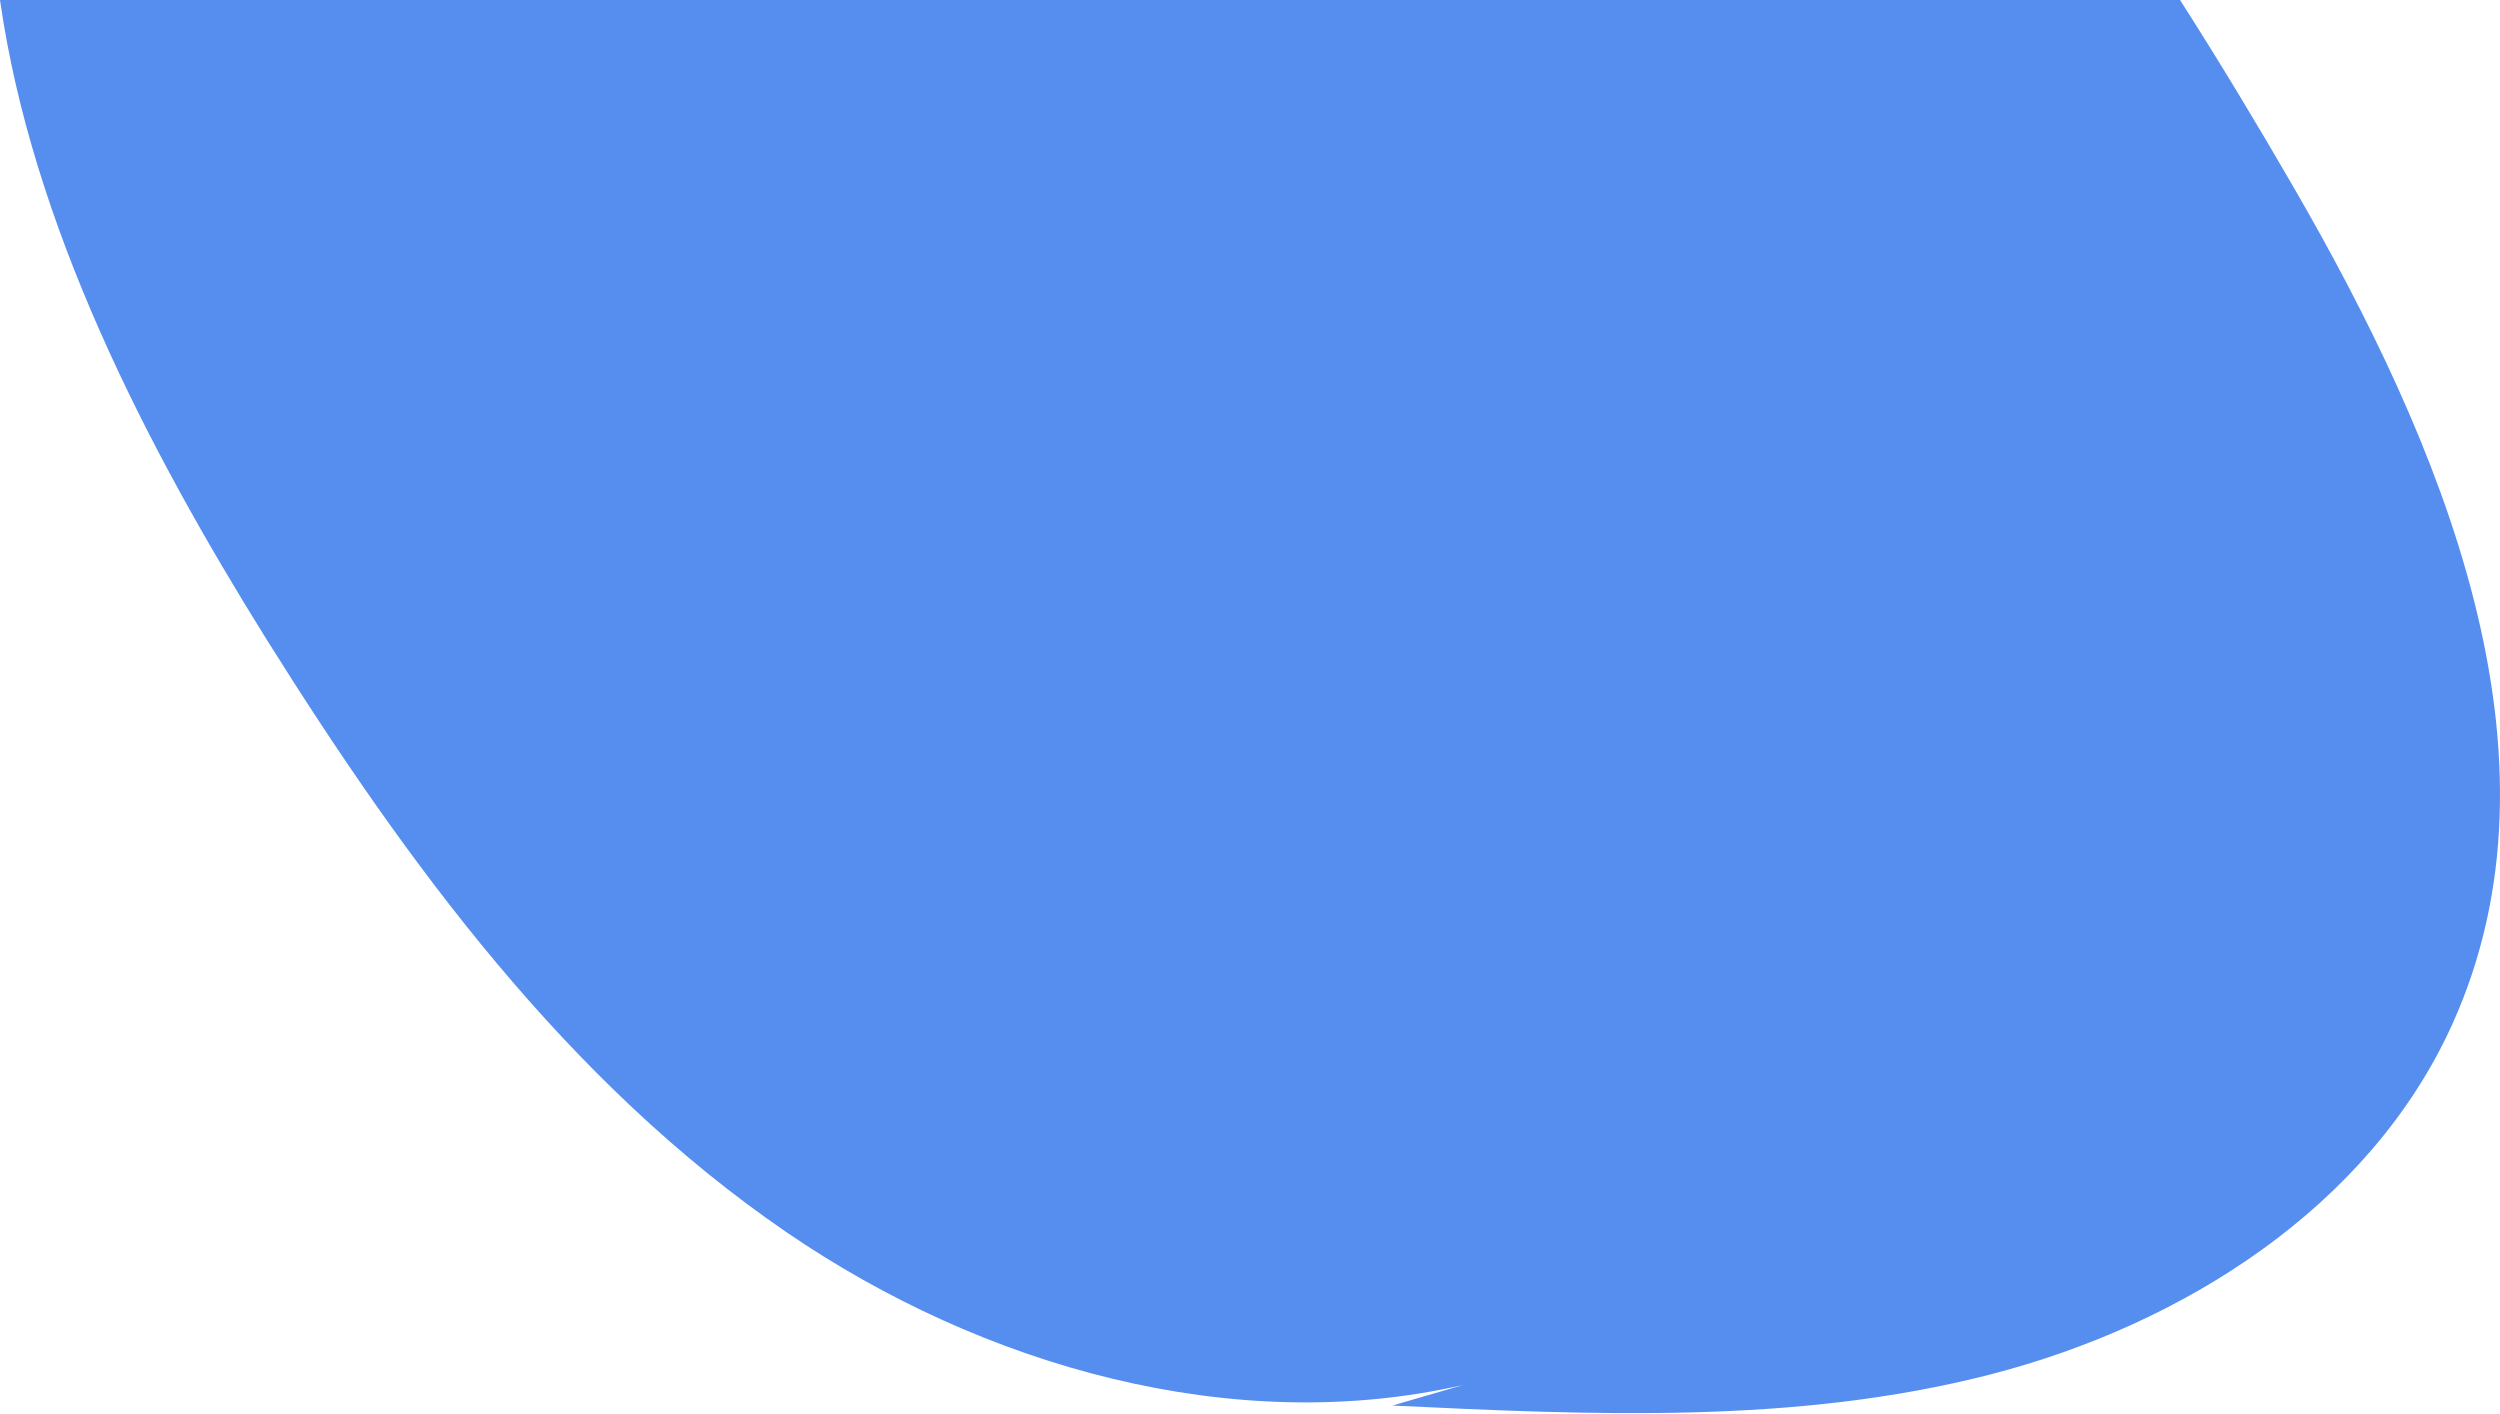
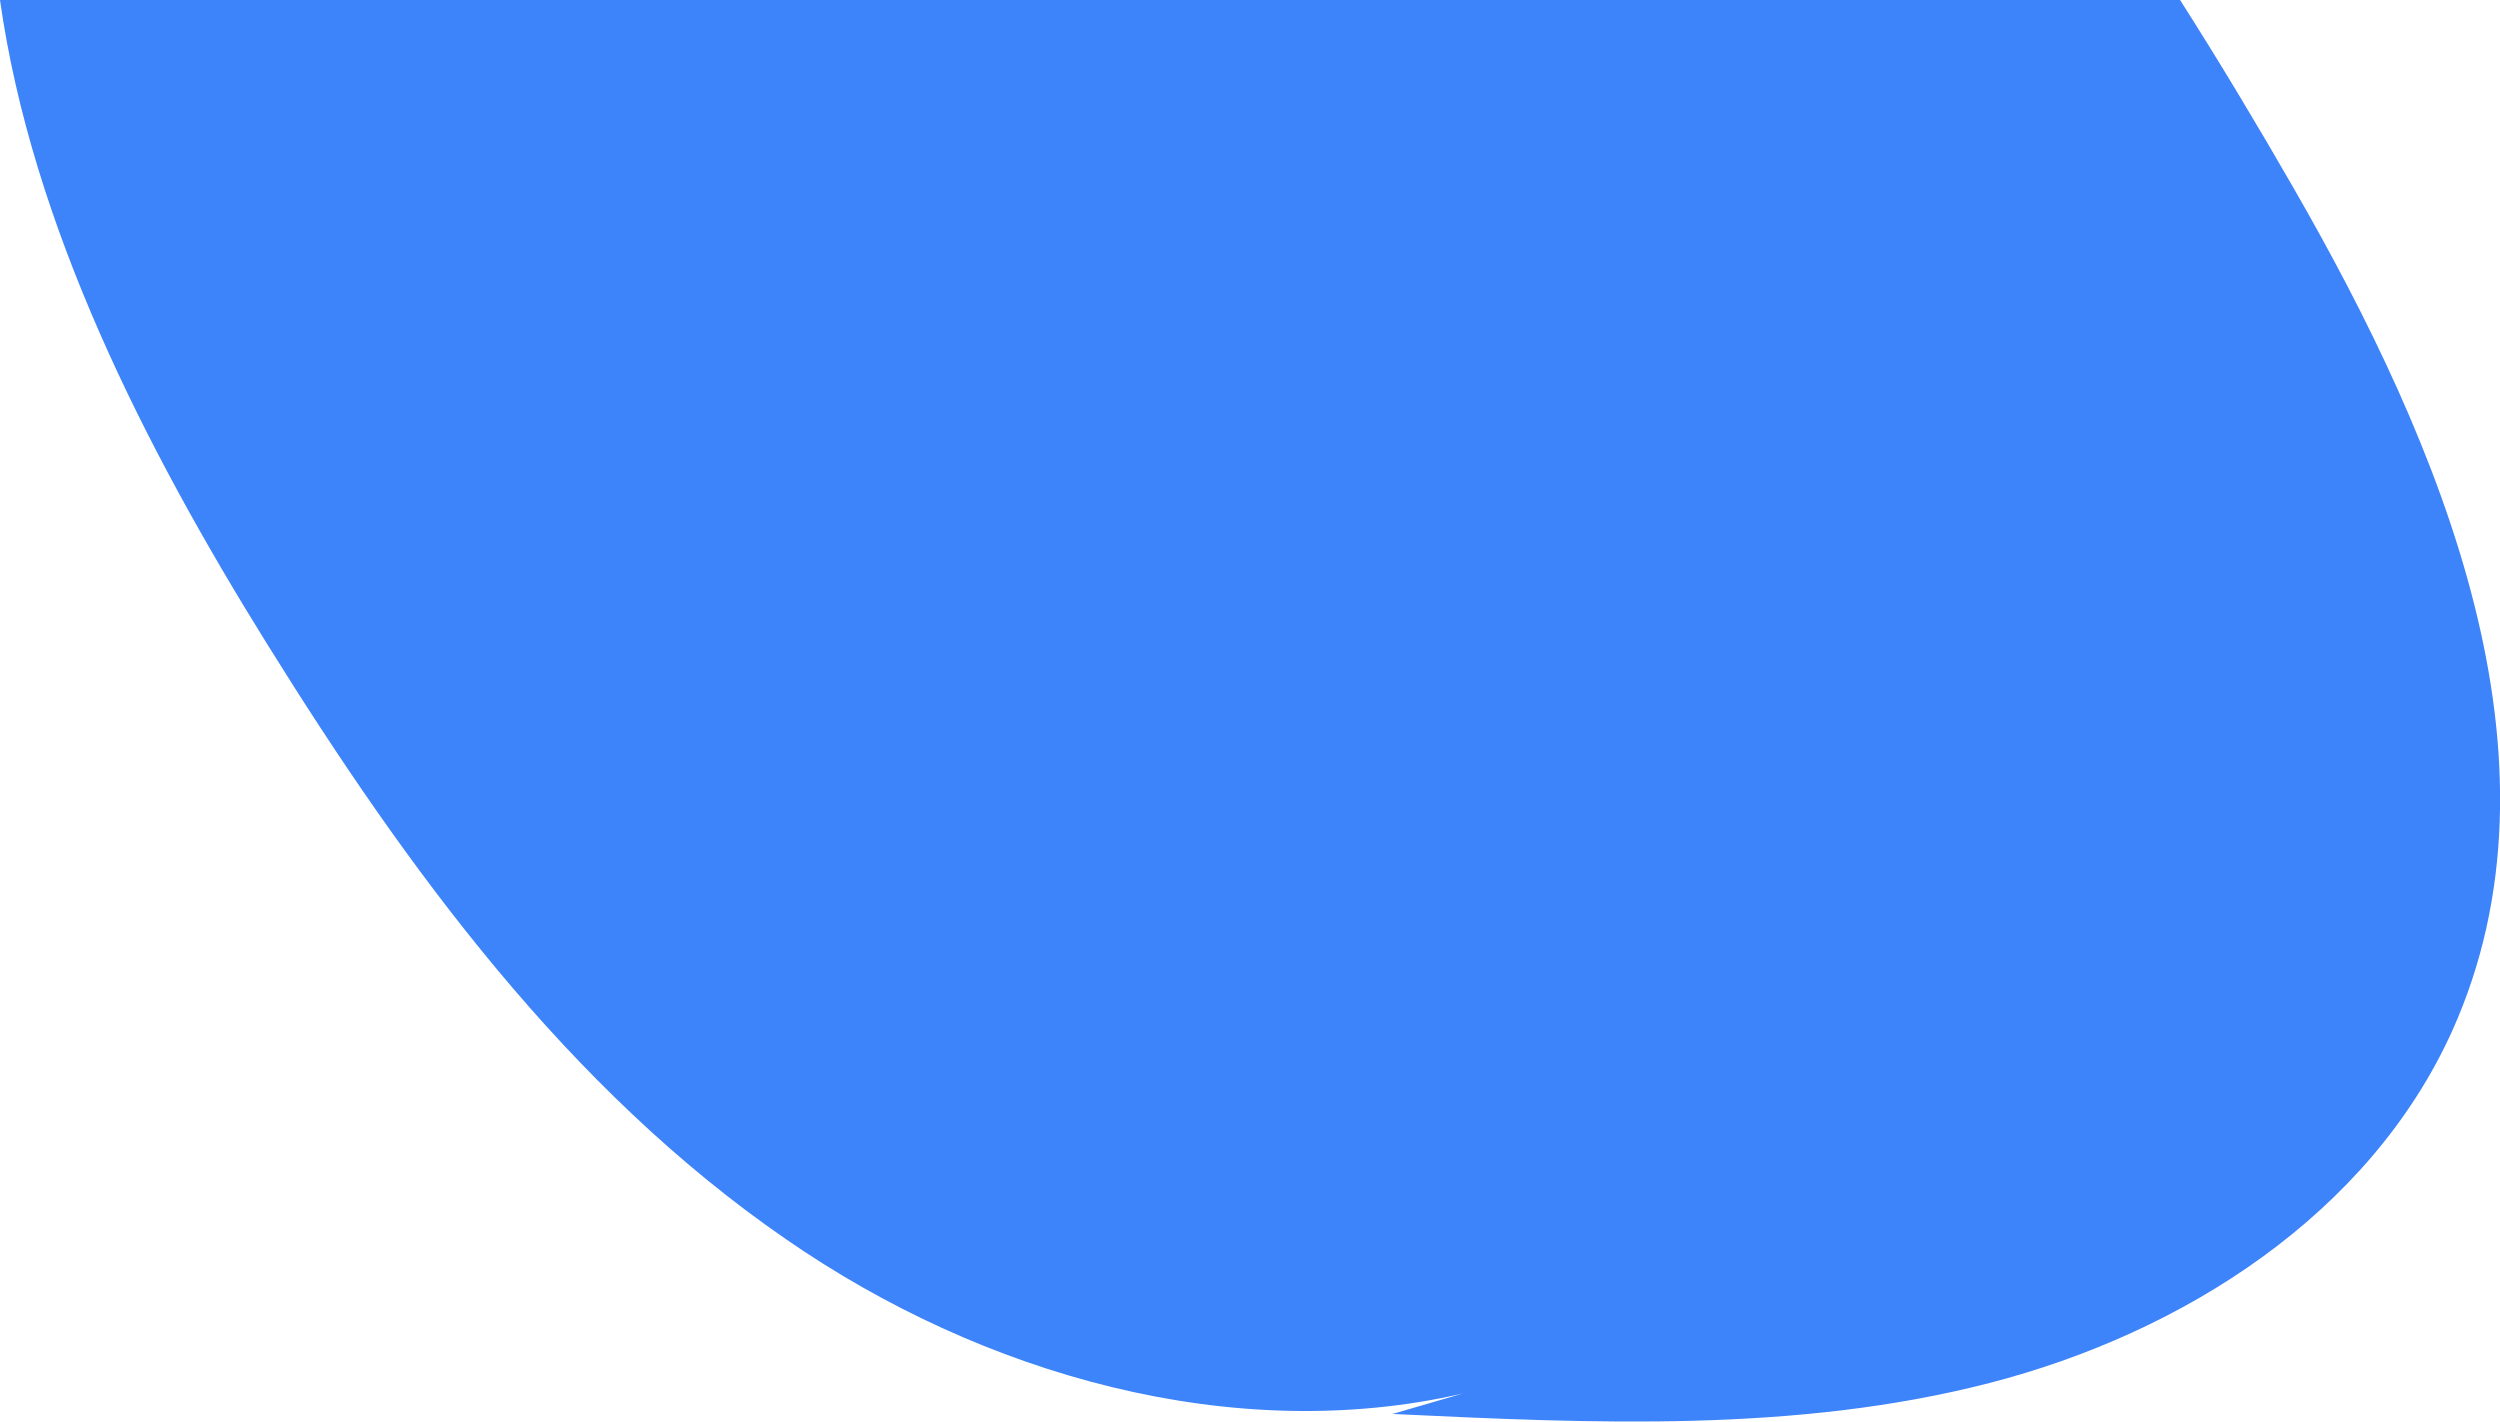
- <svg xmlns="http://www.w3.org/2000/svg" id="landing_bg_topleft" data-name="Layer 1" viewBox="0 0 500.91 283.13">
-   <path d="M491.31,205.32c-16.56,36.49-53.89,60.16-92.71,70.12S319,283.54,279,281.62l14.14-4.12c-46,10.55-96.3-3.71-135.63-30.66-43.69-29.92-75.88-73.68-104-118.57C29,89,6.43,44.92,0,0H436.8c7.86,12.28,15.39,24.78,22.65,37.33C489.16,88.64,515.79,151.32,491.31,205.32Z" style="fill:#568eef" />
+ <svg xmlns="http://www.w3.org/2000/svg" version="1.1" id="Layer_1" x="0px" y="0px" viewBox="0 0 500.9 284.9" enable-background="new 0 0 500.9 284.9" xml:space="preserve">
+   <g>
+     <path fill="#3D83FA" d="M491.3,206.6c-16.6,36.7-53.9,60.5-92.7,70.5c-38.8,10-79.6,8.1-119.6,6.2l14.1-4.1   c-46,10.6-96.3-3.7-135.6-30.9c-43.7-30.1-75.9-74.1-104-119.3C29,89.6,6.4,45.2,0,0h436.8c7.9,12.4,15.4,24.9,22.7,37.6   C489.2,89.2,515.8,152.2,491.3,206.6z" />
+   </g>
</svg>
